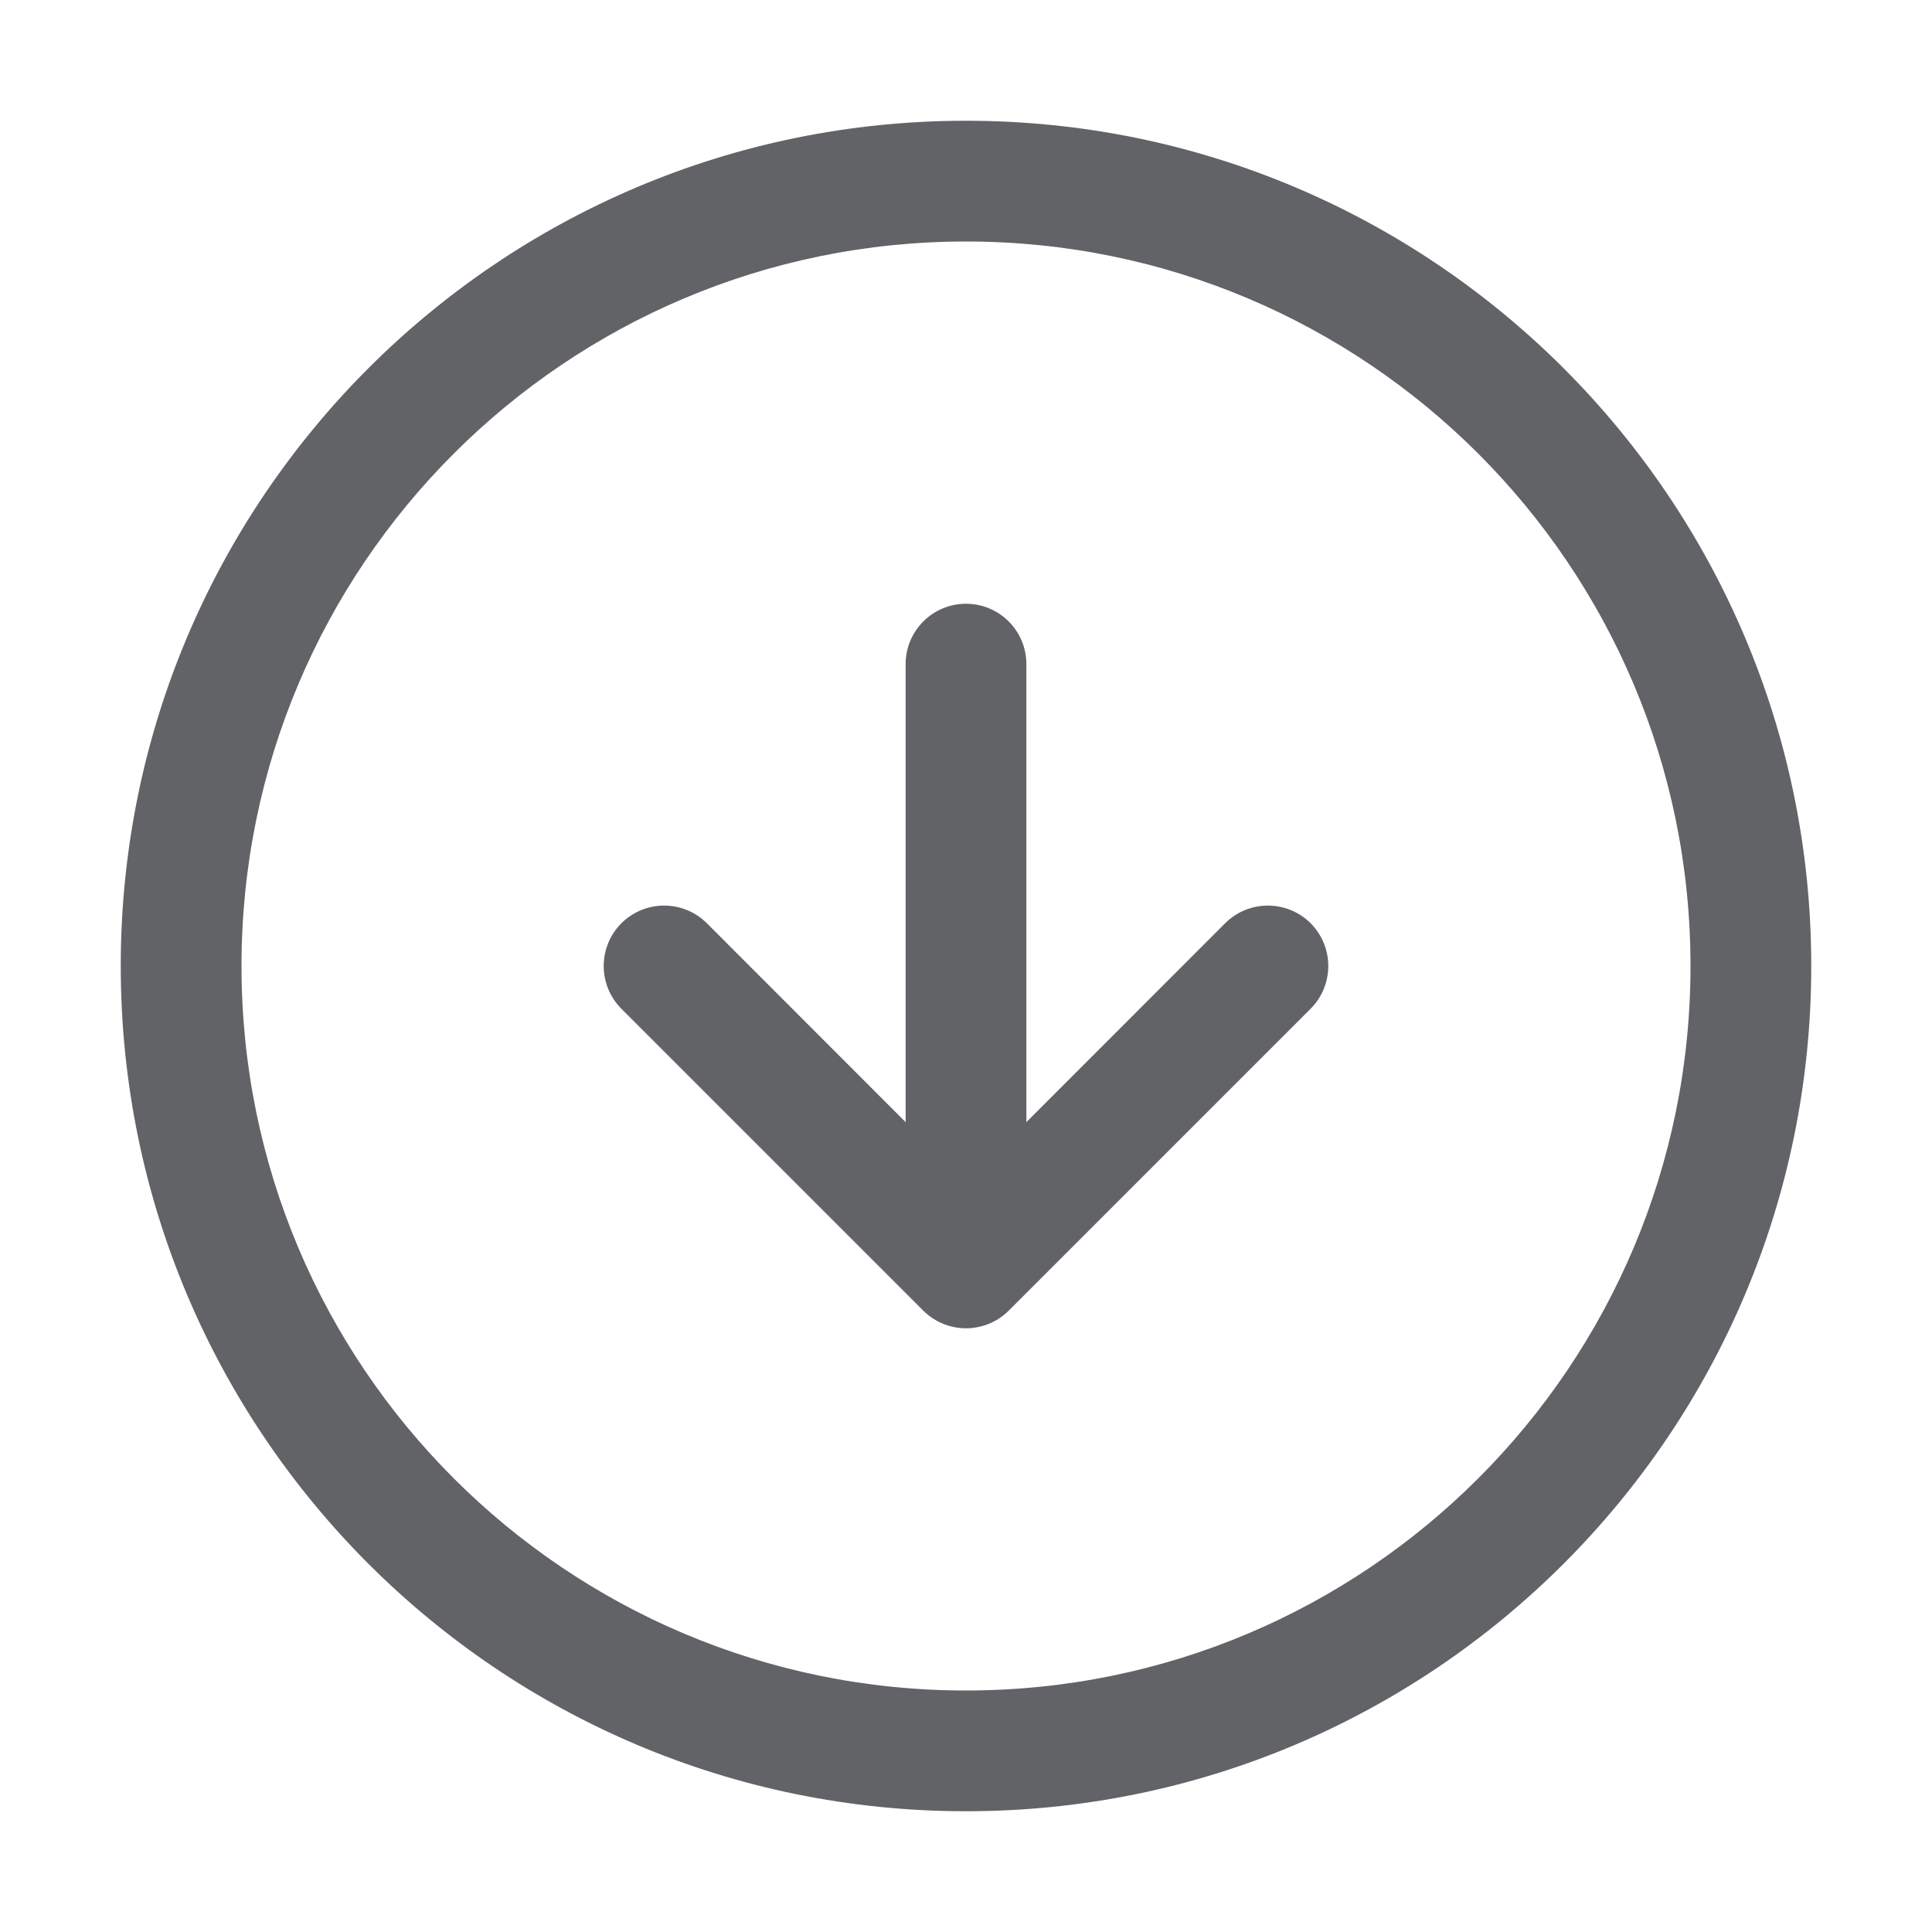
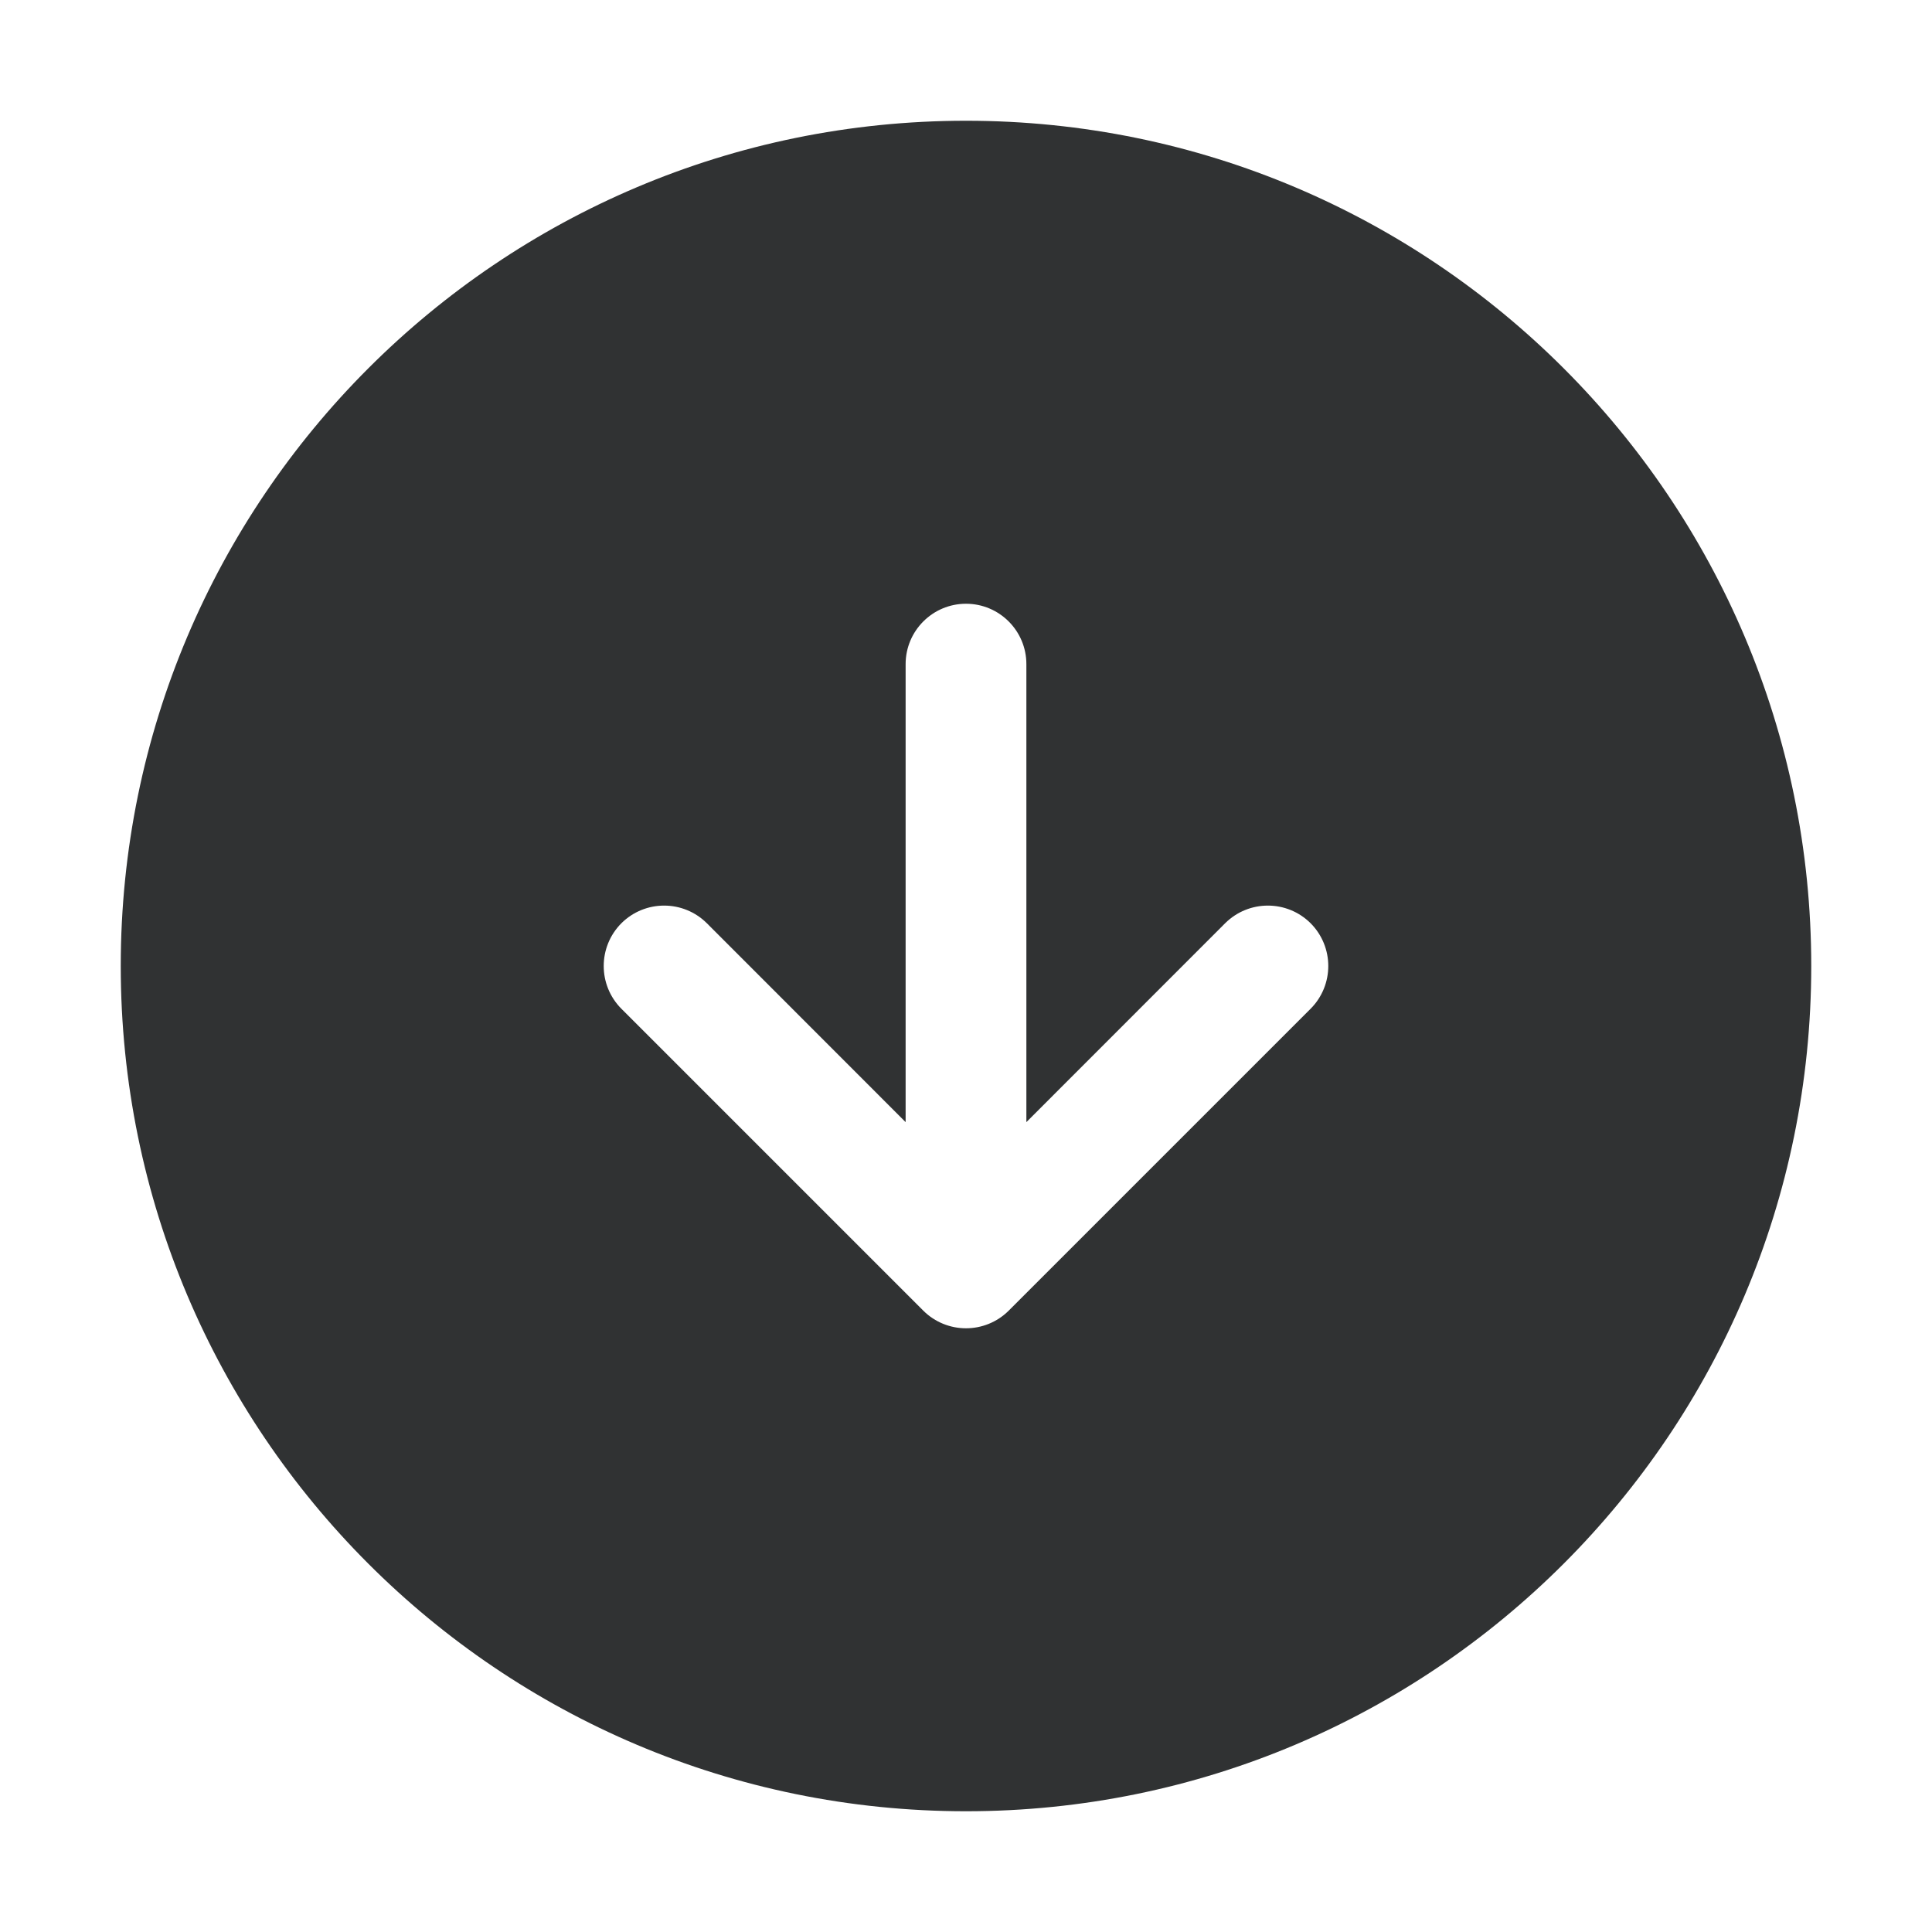
<svg xmlns="http://www.w3.org/2000/svg" width="16" height="16" viewBox="0 0 16 16" fill="none">
-   <path d="M8 5C8.276 5 8.5 5.224 8.5 5.5V9.293L10.146 7.646C10.342 7.451 10.658 7.451 10.854 7.646C11.049 7.842 11.049 8.158 10.854 8.354L8.354 10.854C8.158 11.049 7.842 11.049 7.646 10.854L5.146 8.354C4.951 8.158 4.951 7.842 5.146 7.646C5.342 7.451 5.658 7.451 5.854 7.646L7.5 9.293V5.5C7.5 5.224 7.724 5 8 5Z" fill="#616366" />
-   <path fill-rule="evenodd" clip-rule="evenodd" d="M1 8C1 4.134 4.134 1 8 1C11.866 1 15 4.134 15 8C15 11.866 11.866 15 8 15C4.134 15 1 11.866 1 8ZM8 2C4.686 2 2 4.686 2 8C2 11.314 4.686 14 8 14C11.314 14 14 11.314 14 8C14 4.686 11.314 2 8 2Z" fill="#616366" />
+   <path fill-rule="evenodd" clip-rule="evenodd" d="M15 8C15 11.866 11.866 15 8 15C4.134 15 1 11.866 1 8C1 4.134 4.134 1 8 1C11.866 1 15 4.134 15 8ZM8 5C8.276 5 8.5 5.224 8.5 5.5V9.293L10.146 7.646C10.342 7.451 10.658 7.451 10.854 7.646C11.049 7.842 11.049 8.158 10.854 8.354L8.354 10.854C8.158 11.049 7.842 11.049 7.646 10.854L5.146 8.354C4.951 8.158 4.951 7.842 5.146 7.646C5.342 7.451 5.658 7.451 5.854 7.646L7.5 9.293V5.5C7.5 5.224 7.724 5 8 5Z" fill="#303233" />
</svg>
